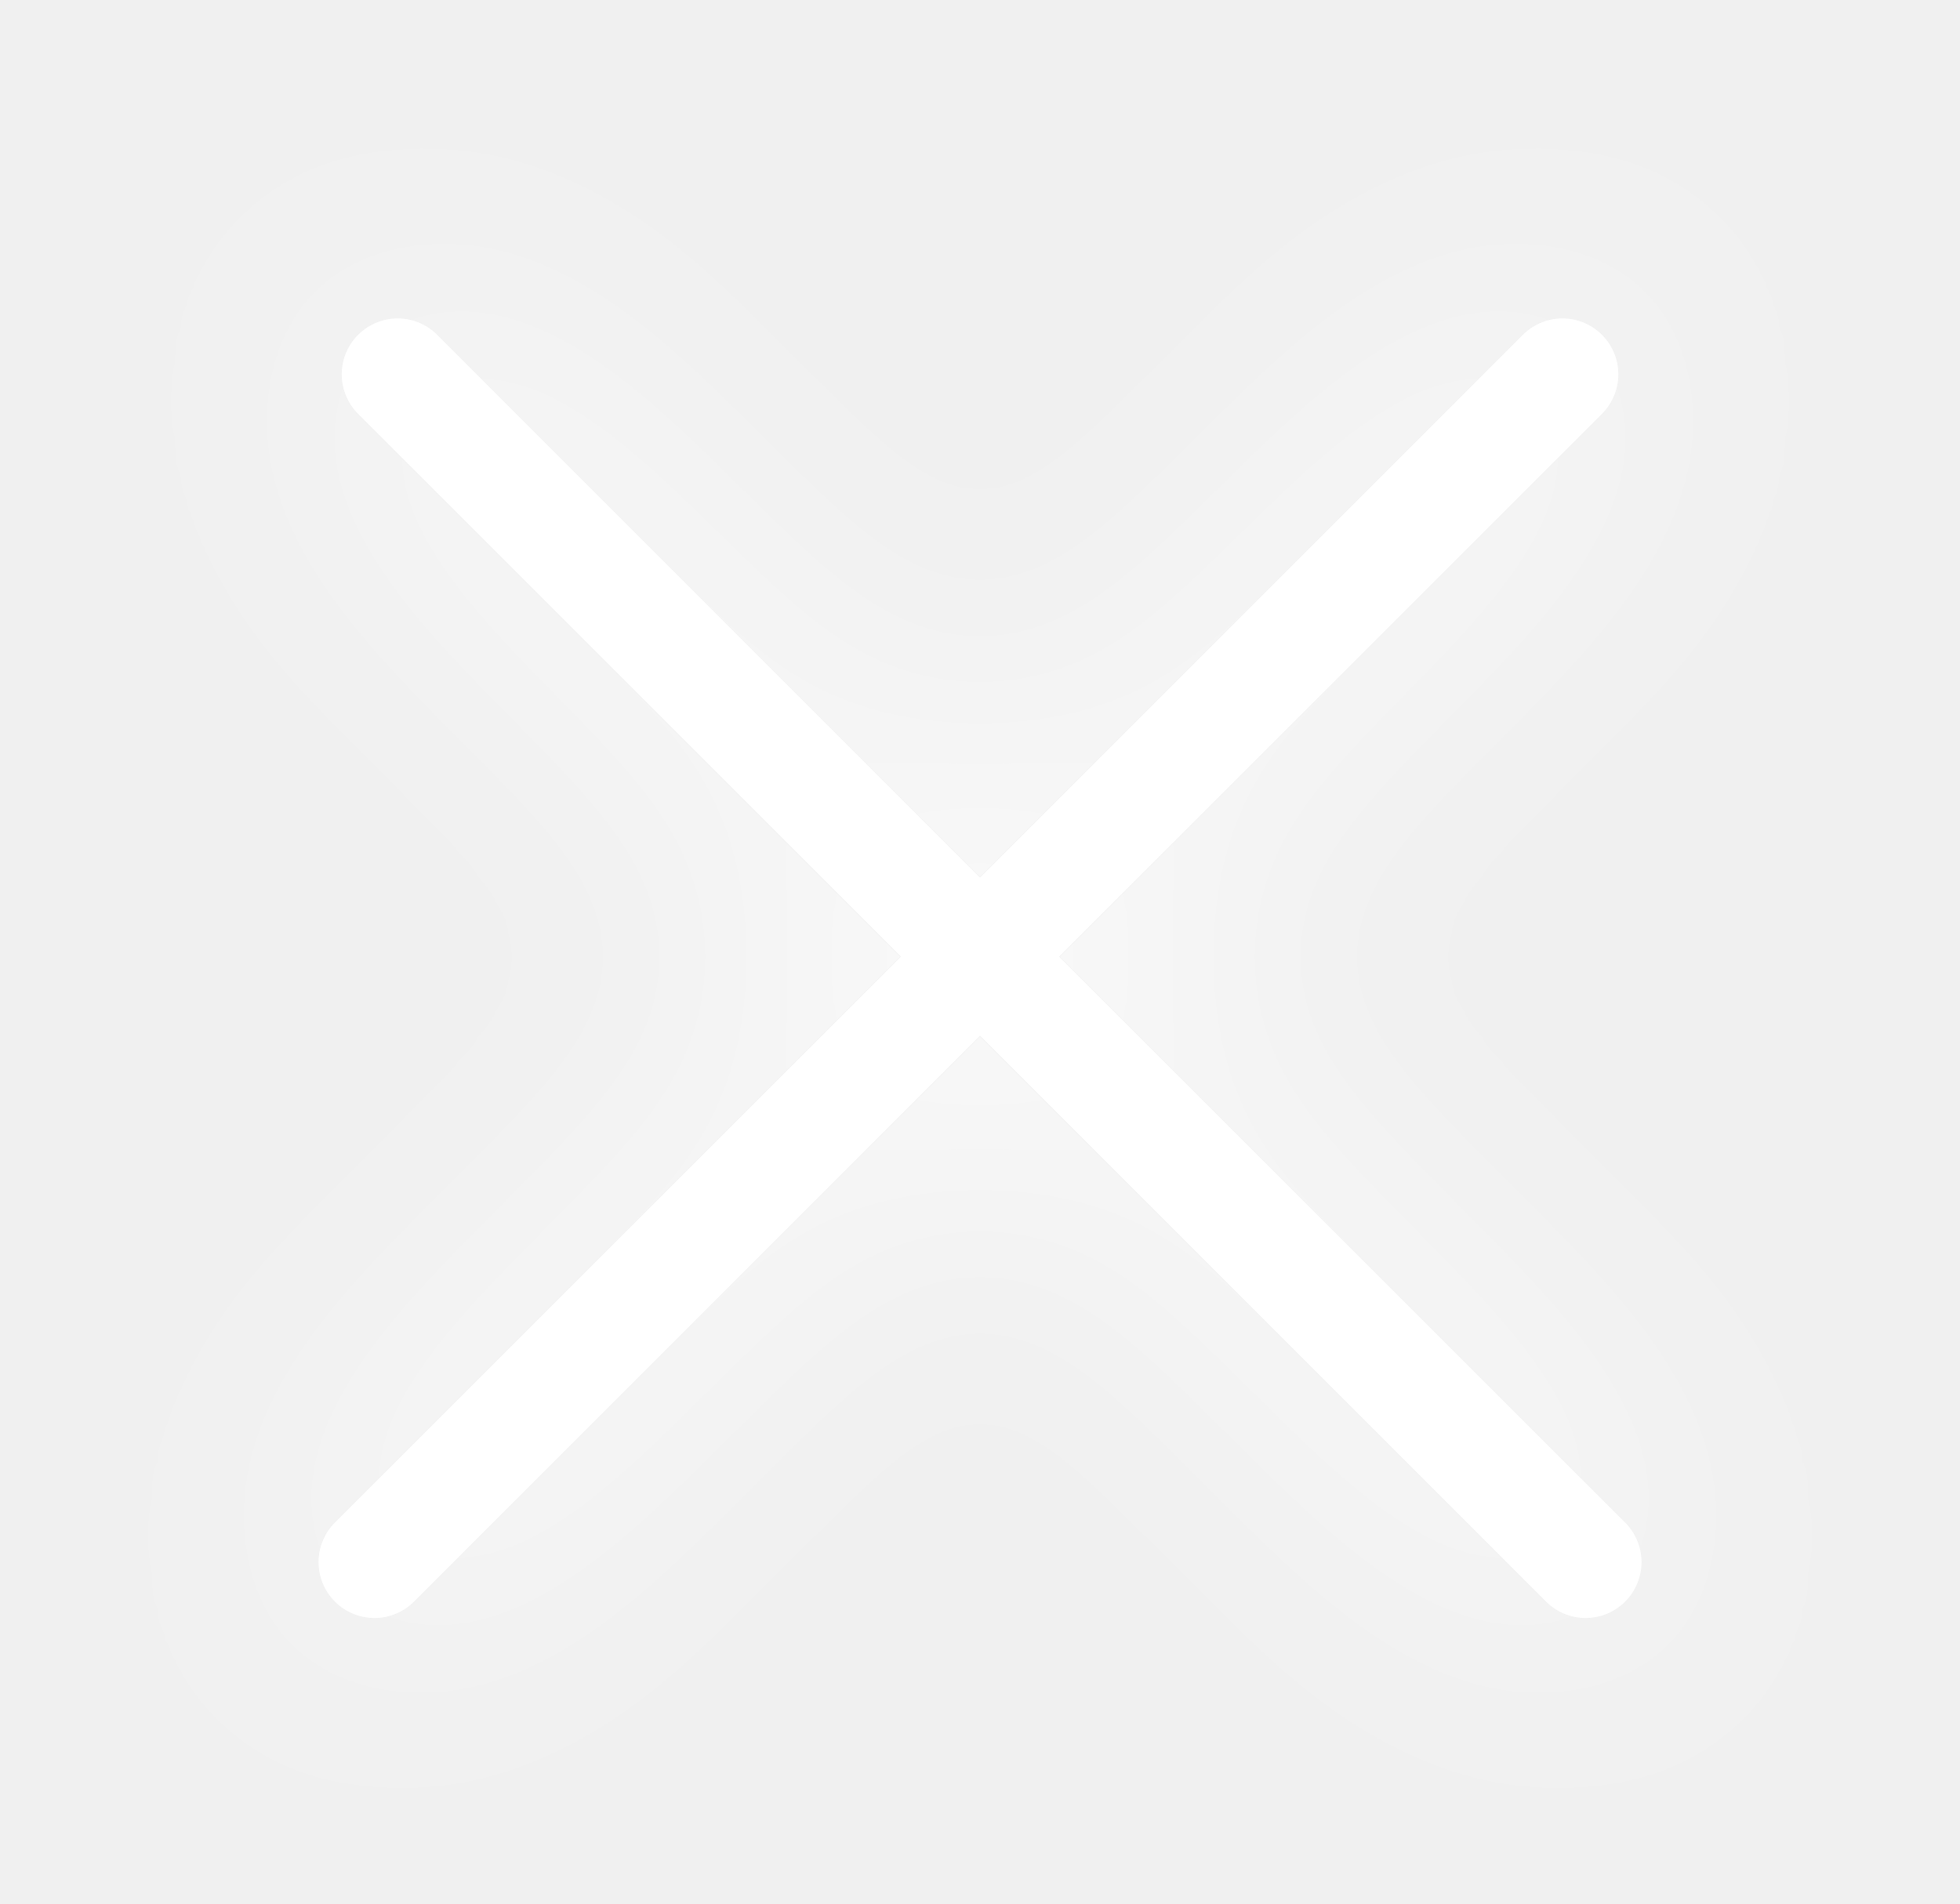
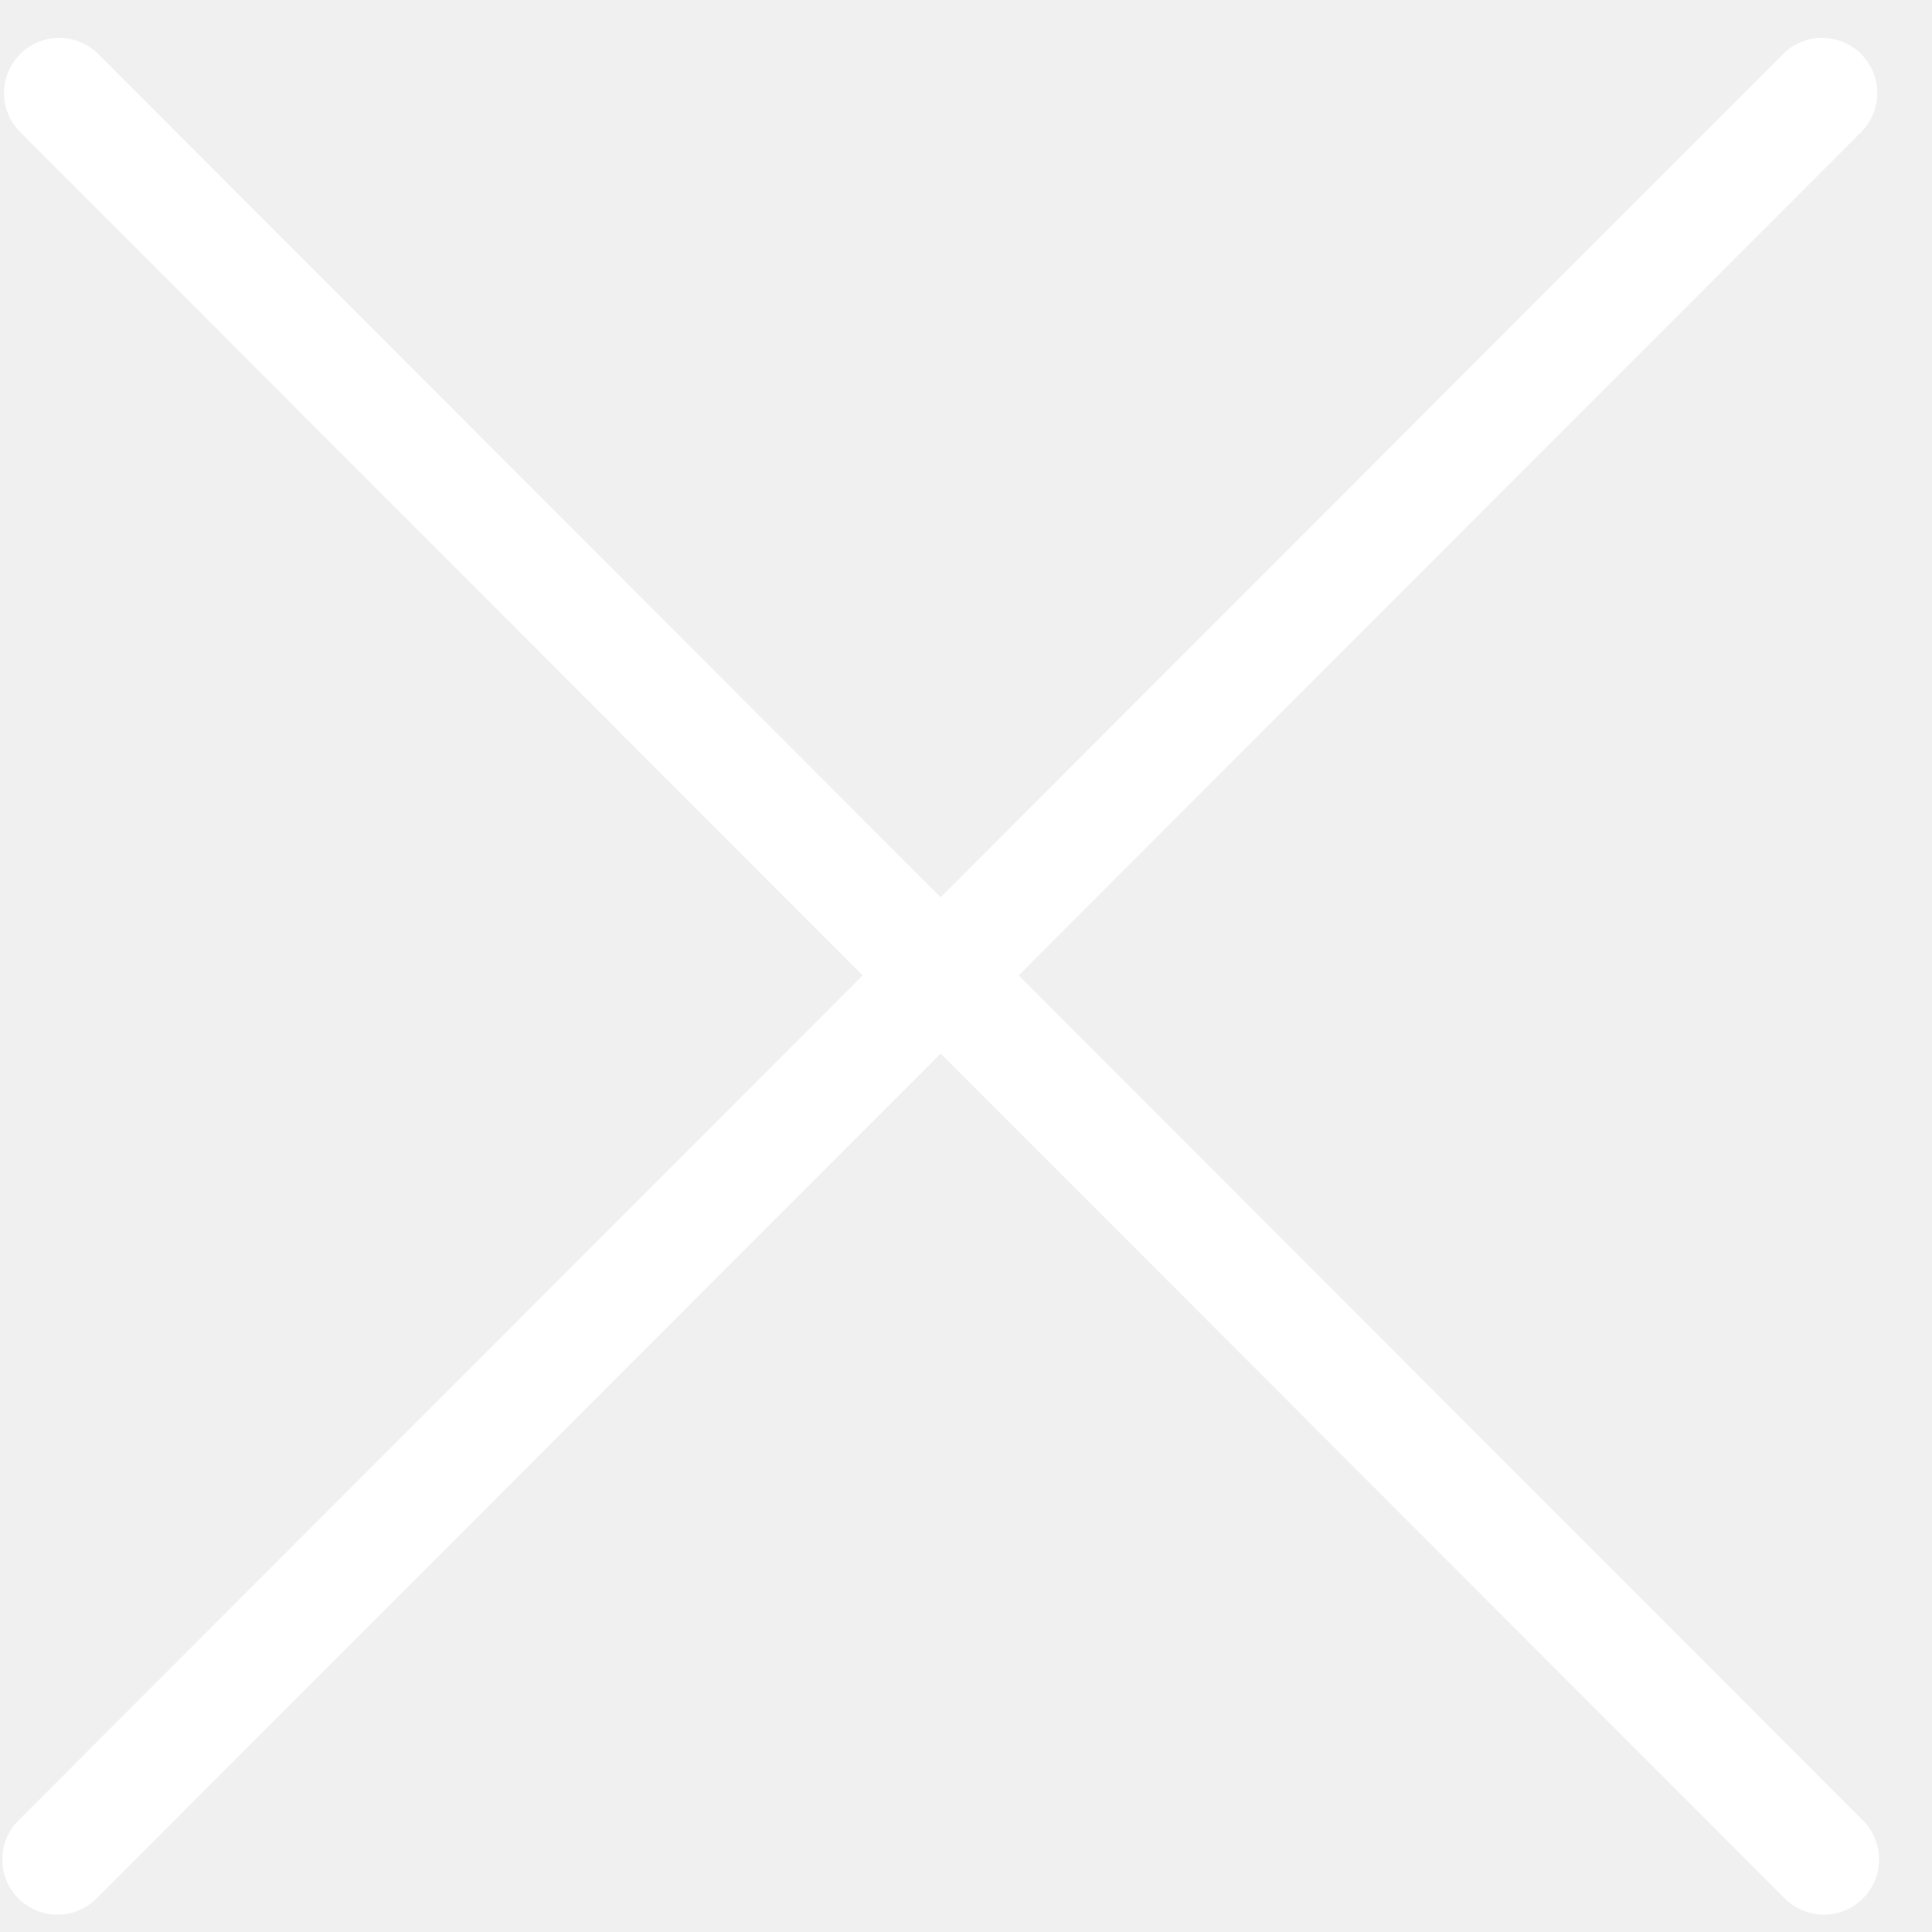
- <svg xmlns="http://www.w3.org/2000/svg" width="35" height="34" viewBox="0 0 35 34" fill="none">
-   <g filter="url(#filter0_d_6_14)">
-     <line x1="7.101" y1="6.686" x2="28.314" y2="27.899" stroke="white" stroke-width="2" stroke-linecap="round" />
-     <line x1="6.687" y1="27.899" x2="27.9" y2="6.686" stroke="white" stroke-width="2" stroke-linecap="round" />
-   </g>
-   <defs>
-     <filter id="filter0_d_6_14" x="0.687" y="0.686" width="33.627" height="33.213" filterUnits="userSpaceOnUse" color-interpolation-filters="sRGB">
-       <feFlood flood-opacity="0" result="BackgroundImageFix" />
-       <feColorMatrix in="SourceAlpha" type="matrix" values="0 0 0 0 0 0 0 0 0 0 0 0 0 0 0 0 0 0 127 0" result="hardAlpha" />
-       <feOffset />
-       <feGaussianBlur stdDeviation="2.5" />
-       <feComposite in2="hardAlpha" operator="out" />
-       <feColorMatrix type="matrix" values="0 0 0 0 1 0 0 0 0 1 0 0 0 0 1 0 0 0 1 0" />
-       <feBlend mode="normal" in2="BackgroundImageFix" result="effect1_dropShadow_6_14" />
-       <feBlend mode="normal" in="SourceGraphic" in2="effect1_dropShadow_6_14" result="shape" />
-     </filter>
-   </defs>
+ <svg xmlns="http://www.w3.org/2000/svg" width="35" height="35" viewBox="0 0 35 35" fill="none">
+   <path d="M1.073 1.686L33.041 33.686M1.041 33.686L33.009 1.686" stroke="white" stroke-width="2" stroke-linecap="round" />
</svg>
